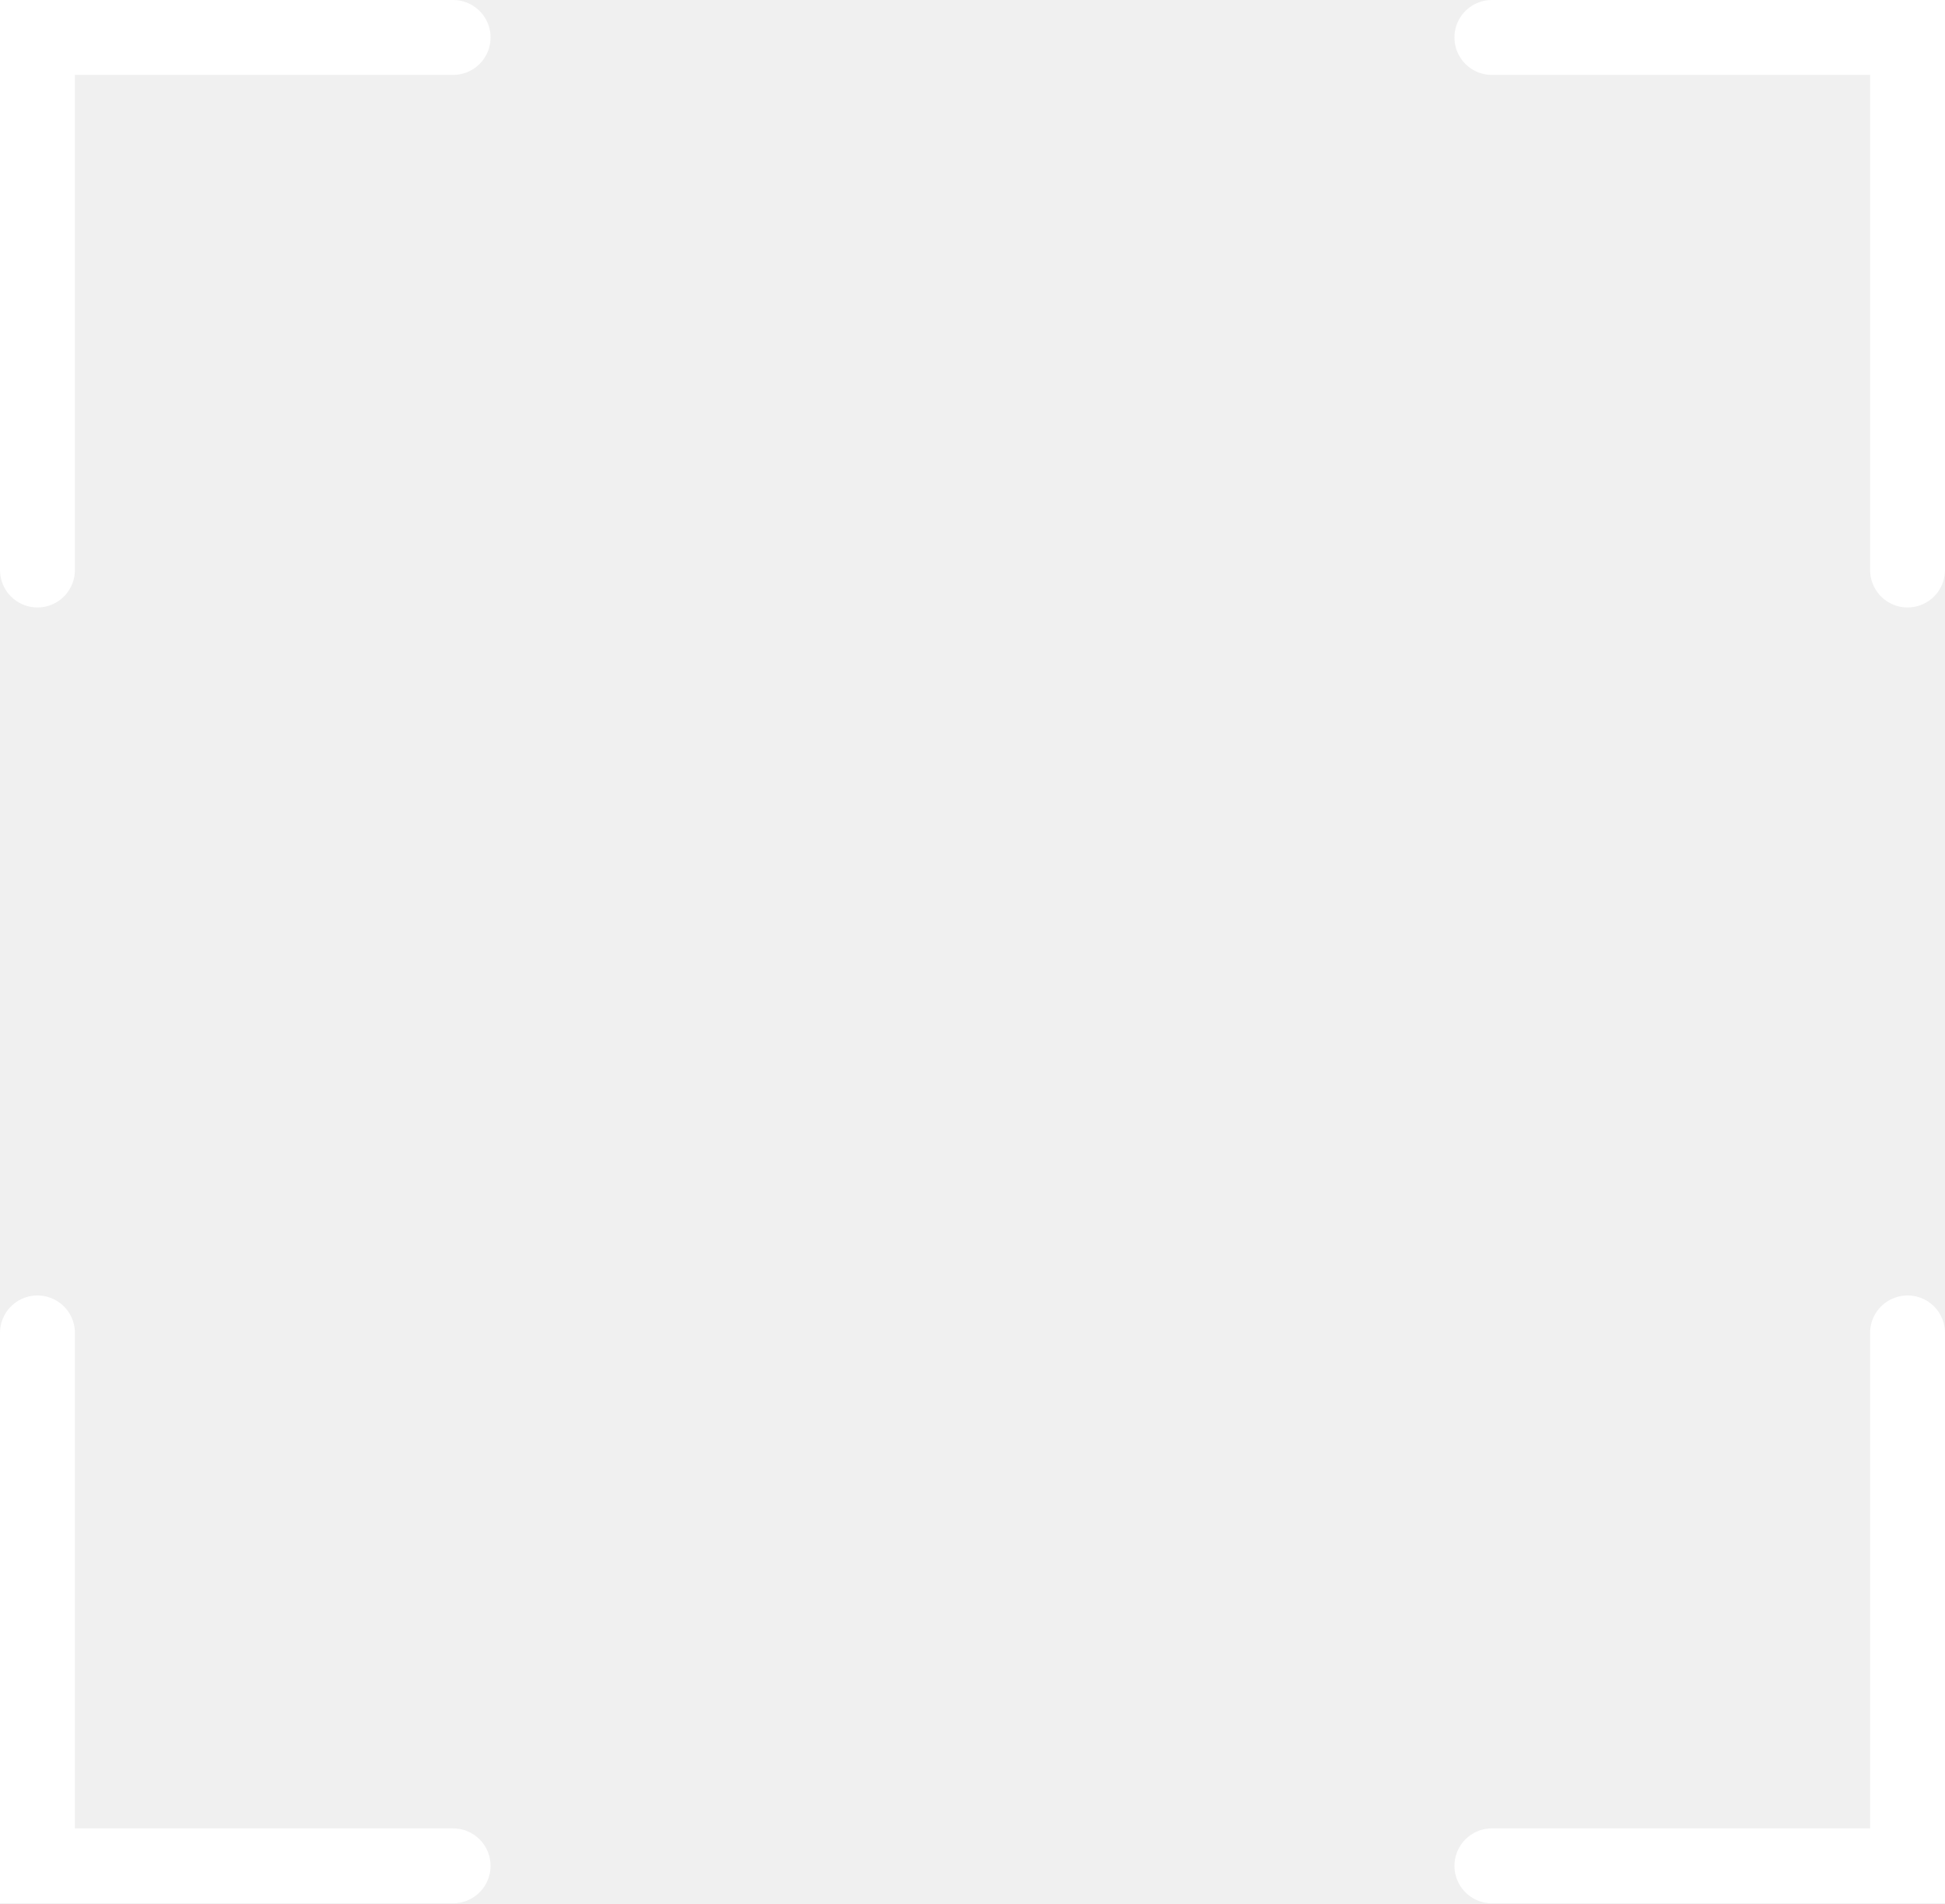
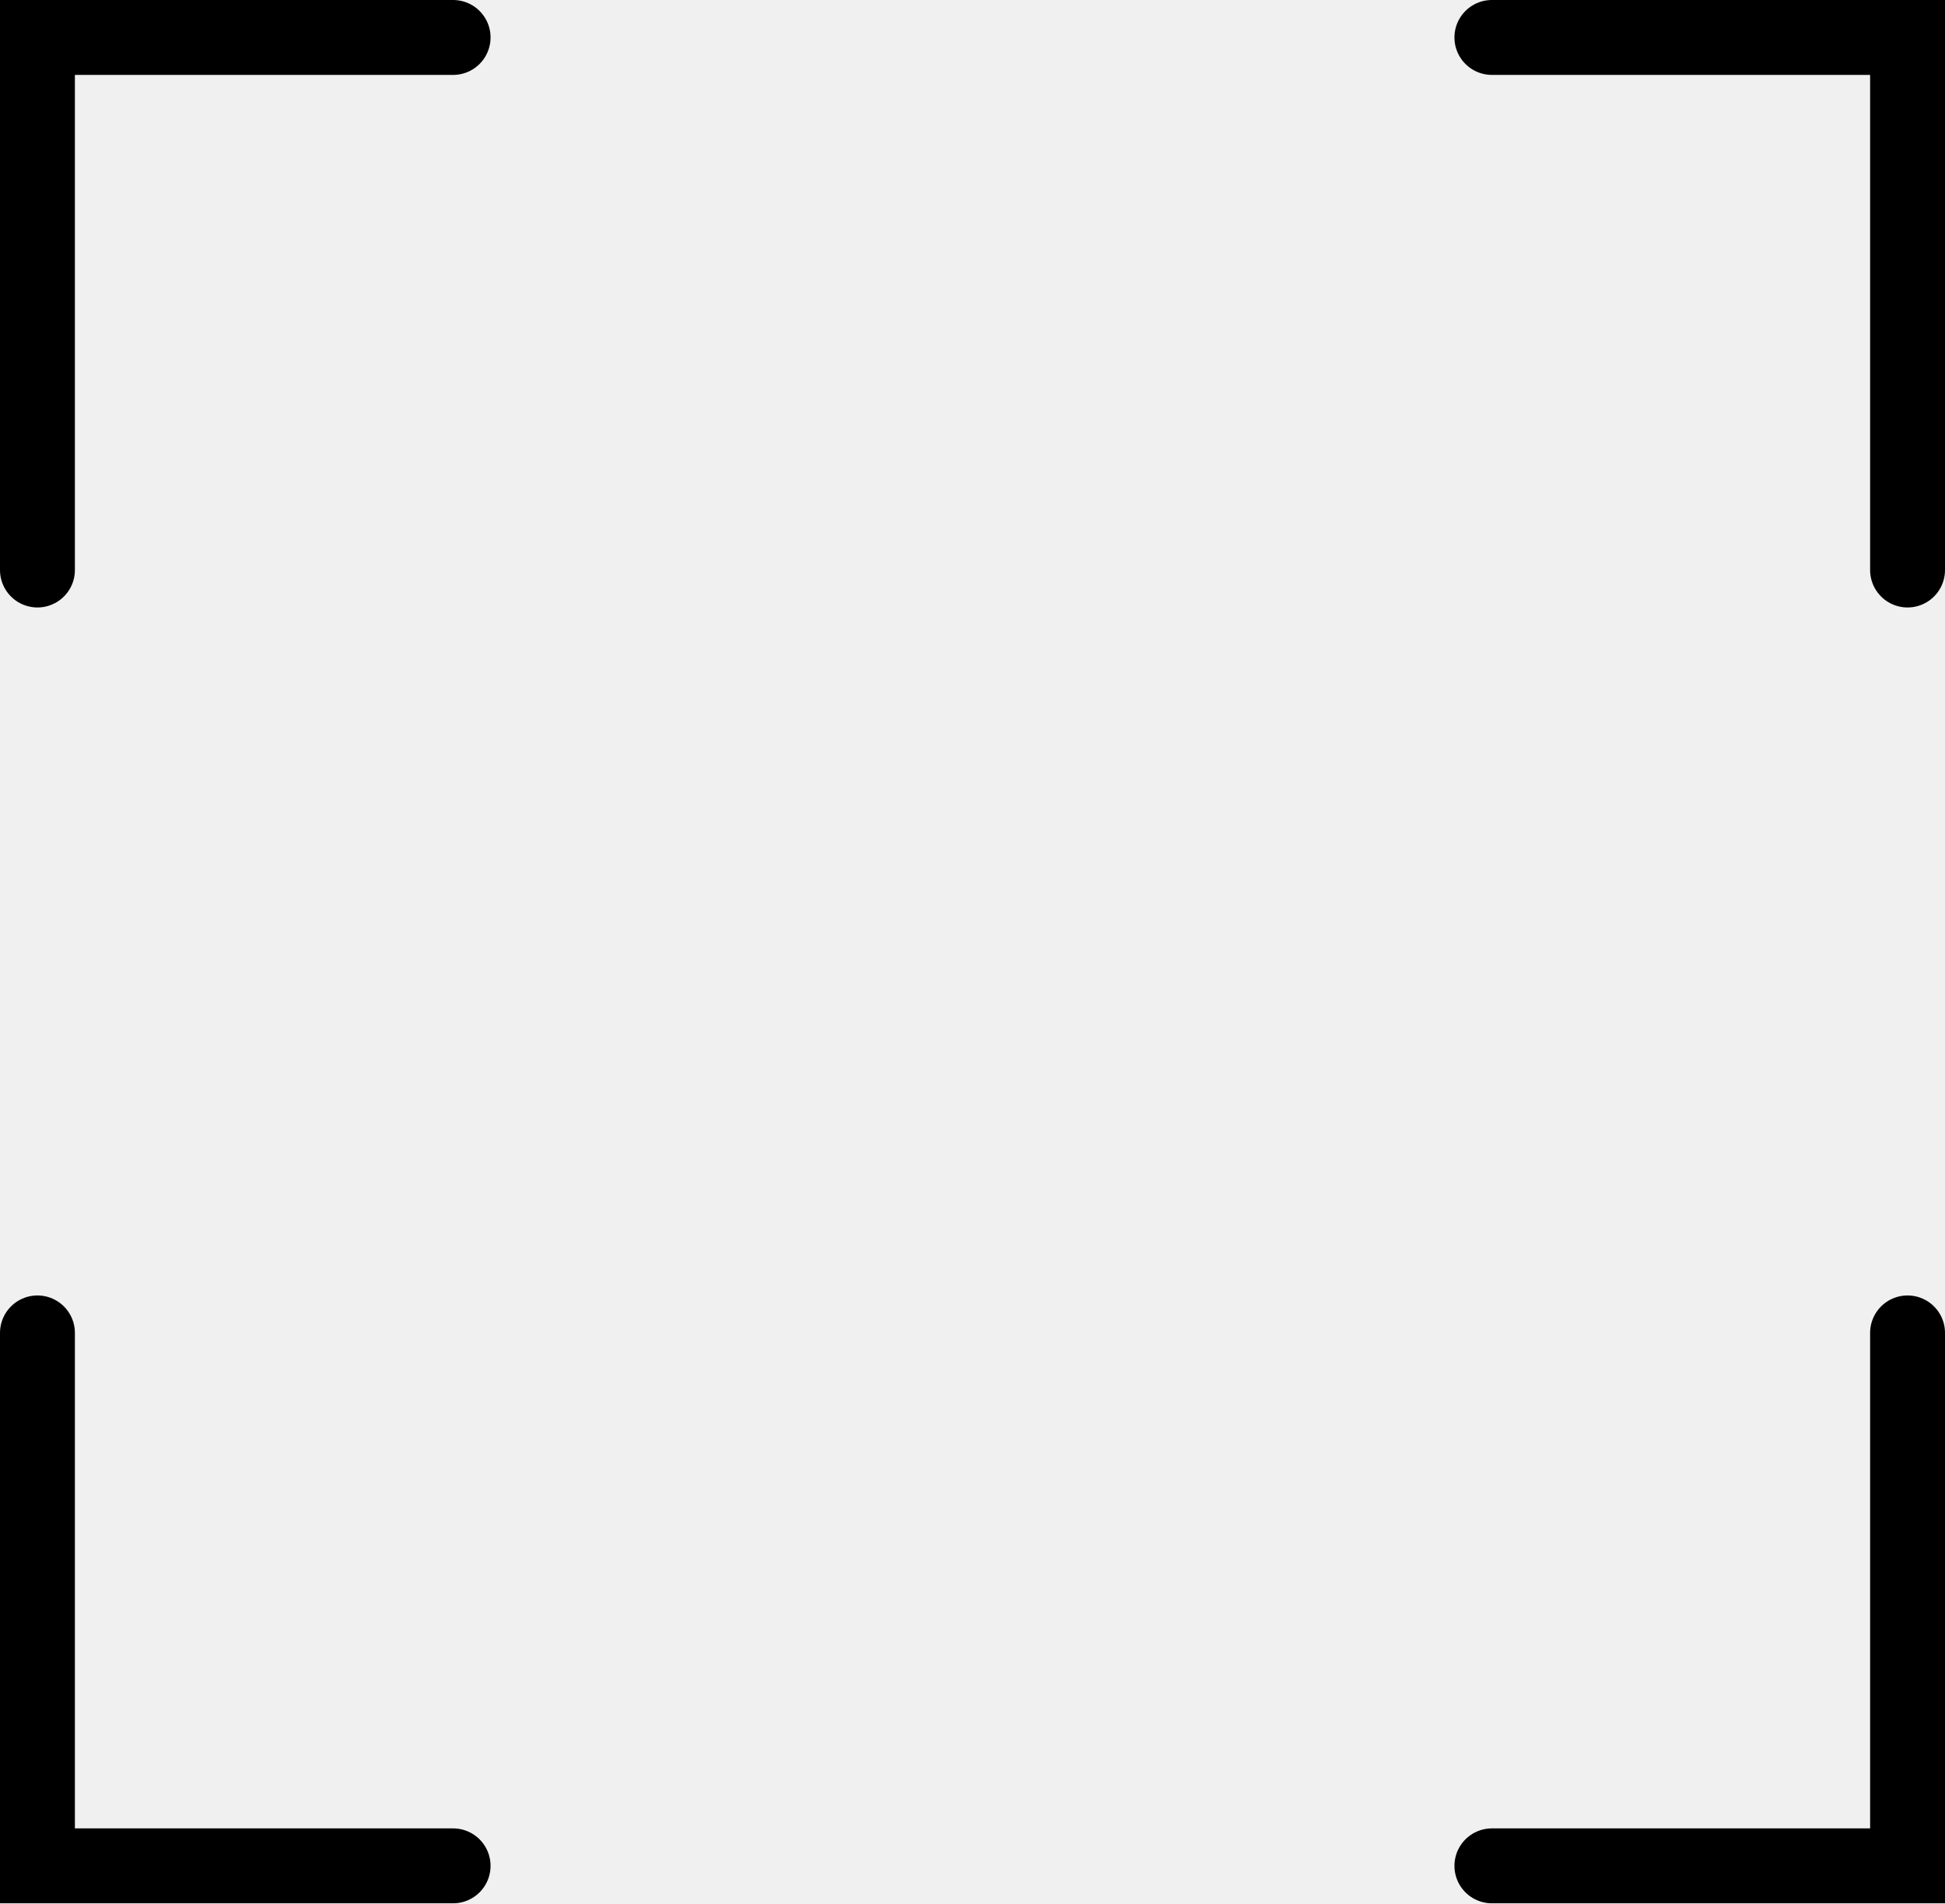
<svg xmlns="http://www.w3.org/2000/svg" id="Layer_1" data-name="Layer 1" viewBox="0 0 51.94 50.82">
  <defs>
-     <style>.cls-1{fill:none;stroke:#fff;stroke-linecap:round;stroke-miterlimit:10;stroke-width:2px;}</style>
+     <style>.cls-1{fill:none;stroke-linecap:round;stroke-miterlimit:10;stroke-width:2px;}</style>
  </defs>
-   <polyline class="cls-1" points="1 35.59 1 49.82 12.1 49.82" />
-   <polyline class="cls-1" points="50.94 15.22 50.94 1 39.84 1" />
-   <polyline class="cls-1" points="1 15.22 1 1 12.1 1" />
-   <polyline class="cls-1" points="50.94 35.59 50.94 49.82 39.84 49.82" />
+   <polyline stroke="currentColor" class="cls-1" points="1 35.59 1 49.82 12.1 49.82" />
+   <polyline stroke="currentColor" class="cls-1" points="50.94 15.22 50.94 1 39.84 1" />
+   <polyline stroke="currentColor" class="cls-1" points="1 15.22 1 1 12.1 1" />
+   <polyline stroke="currentColor" class="cls-1" points="50.94 35.59 50.94 49.82 39.84 49.82" />
</svg>
